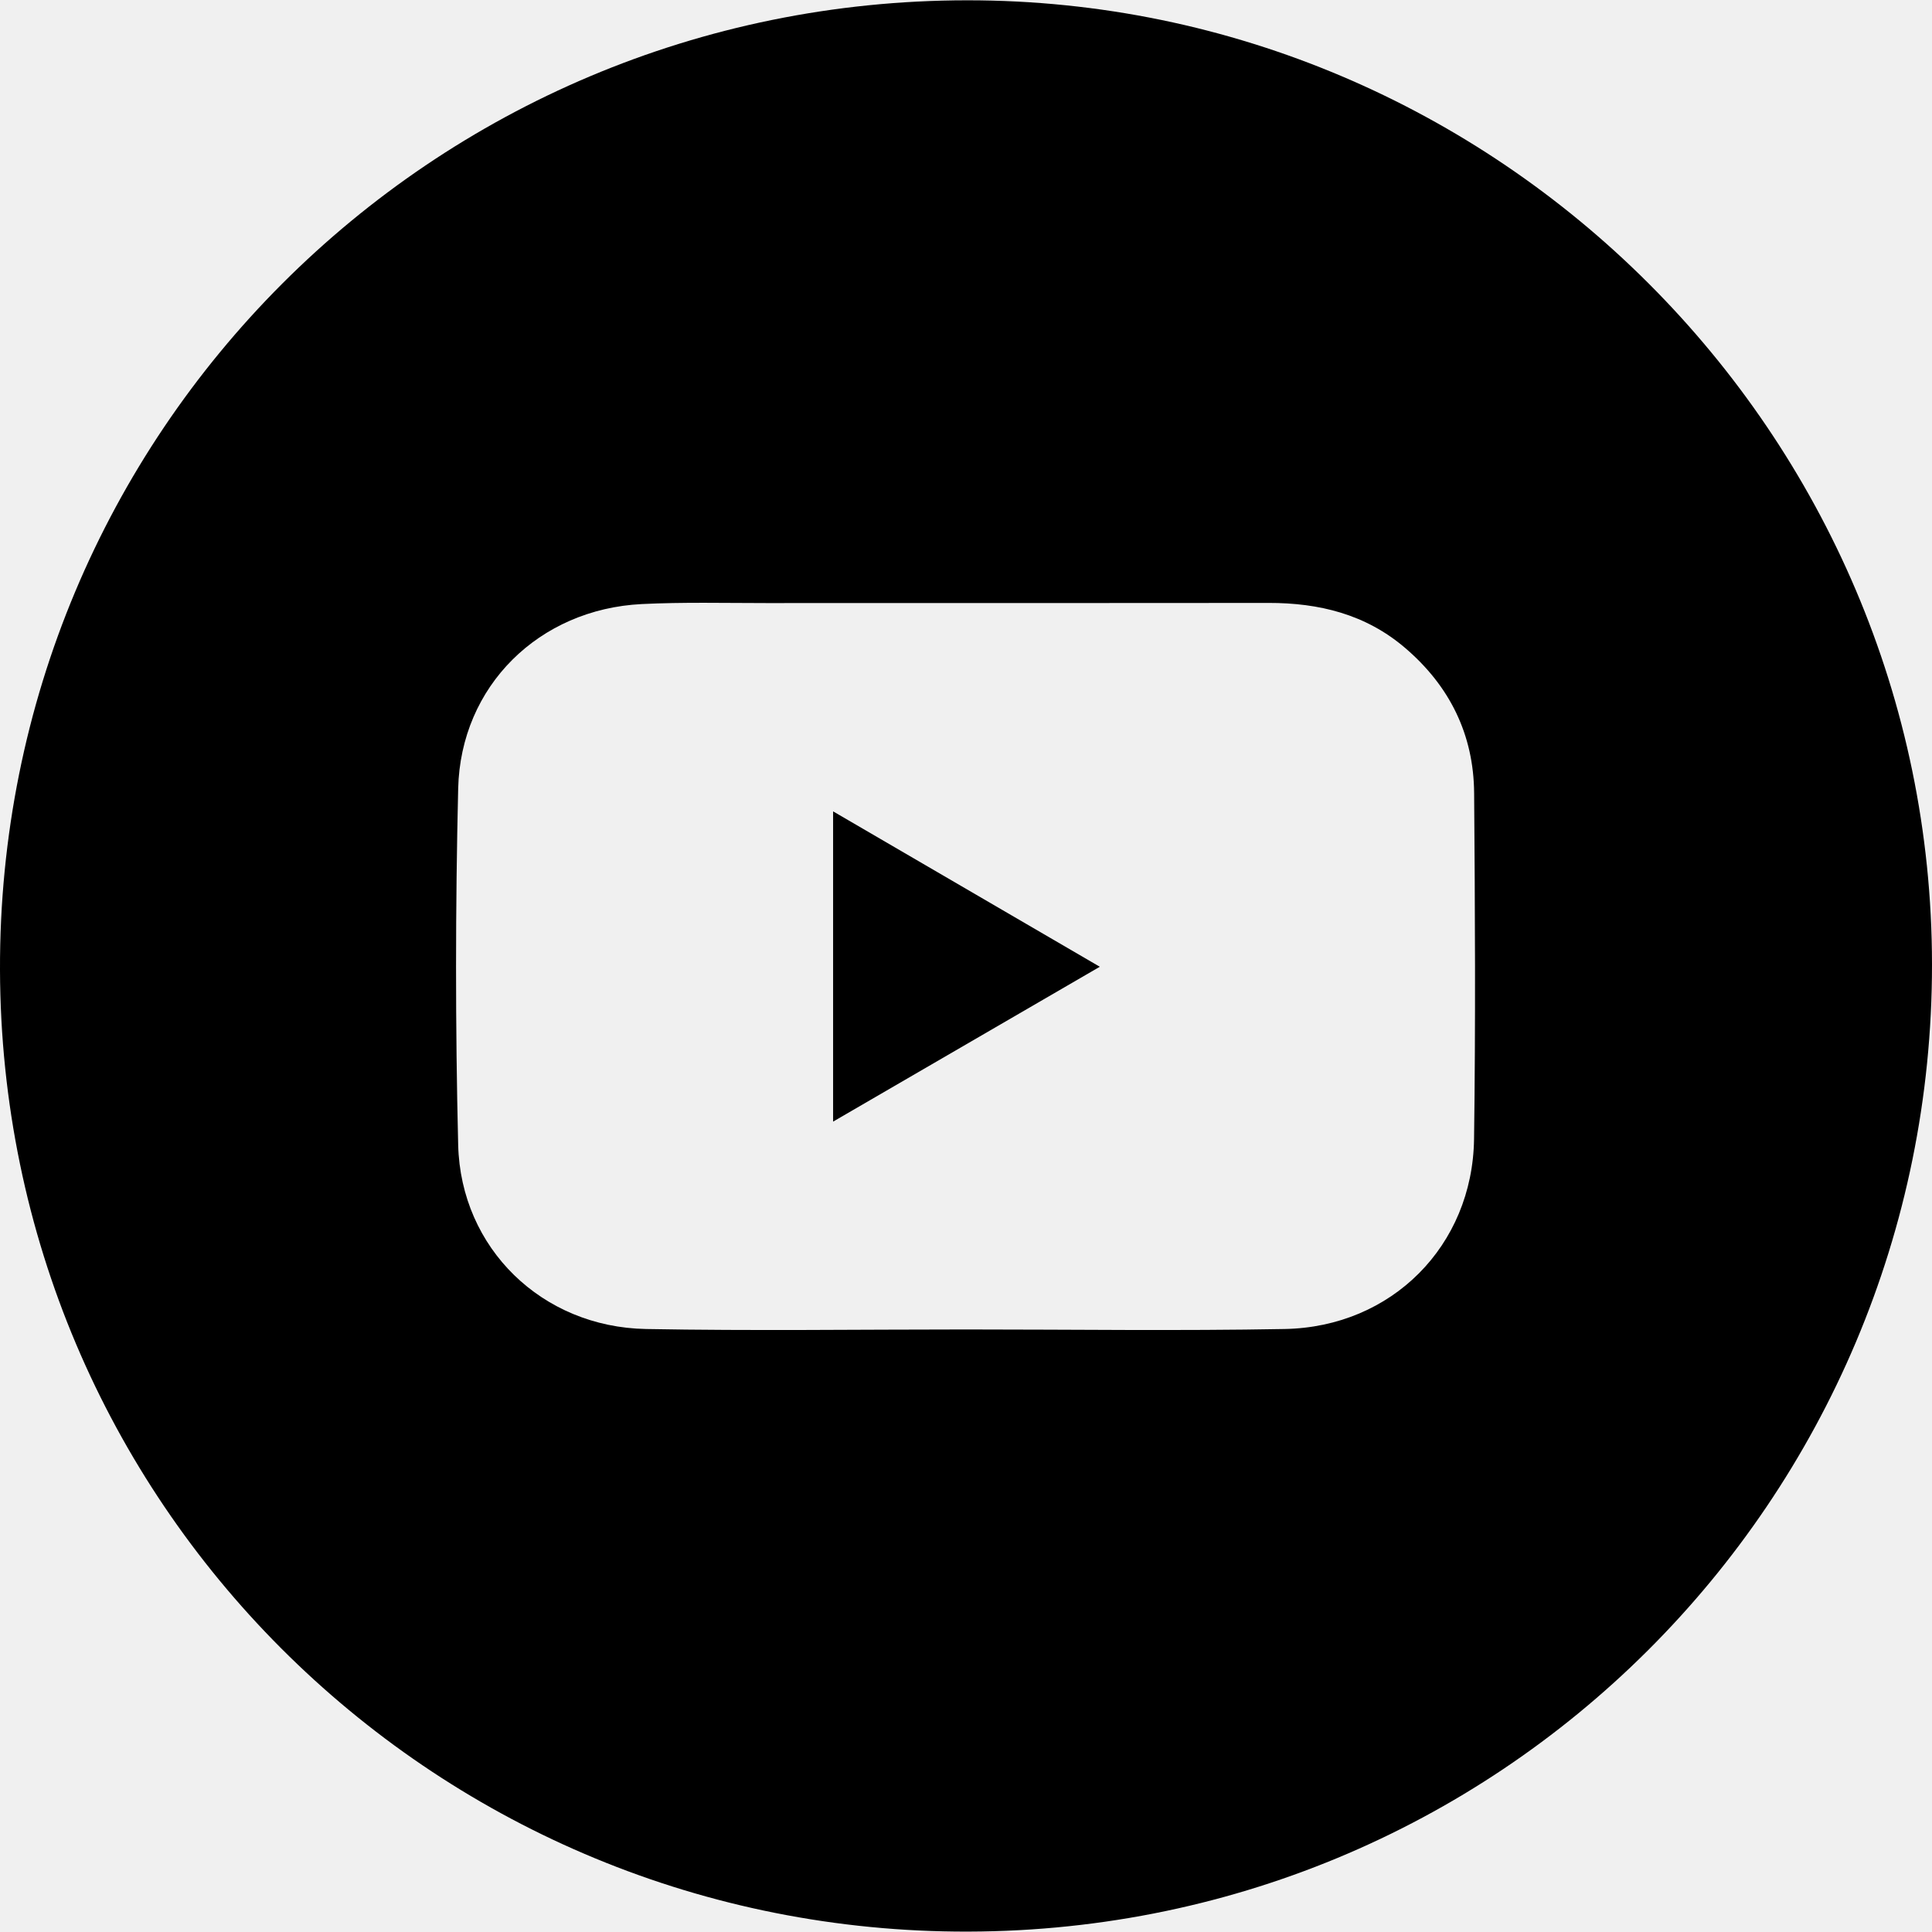
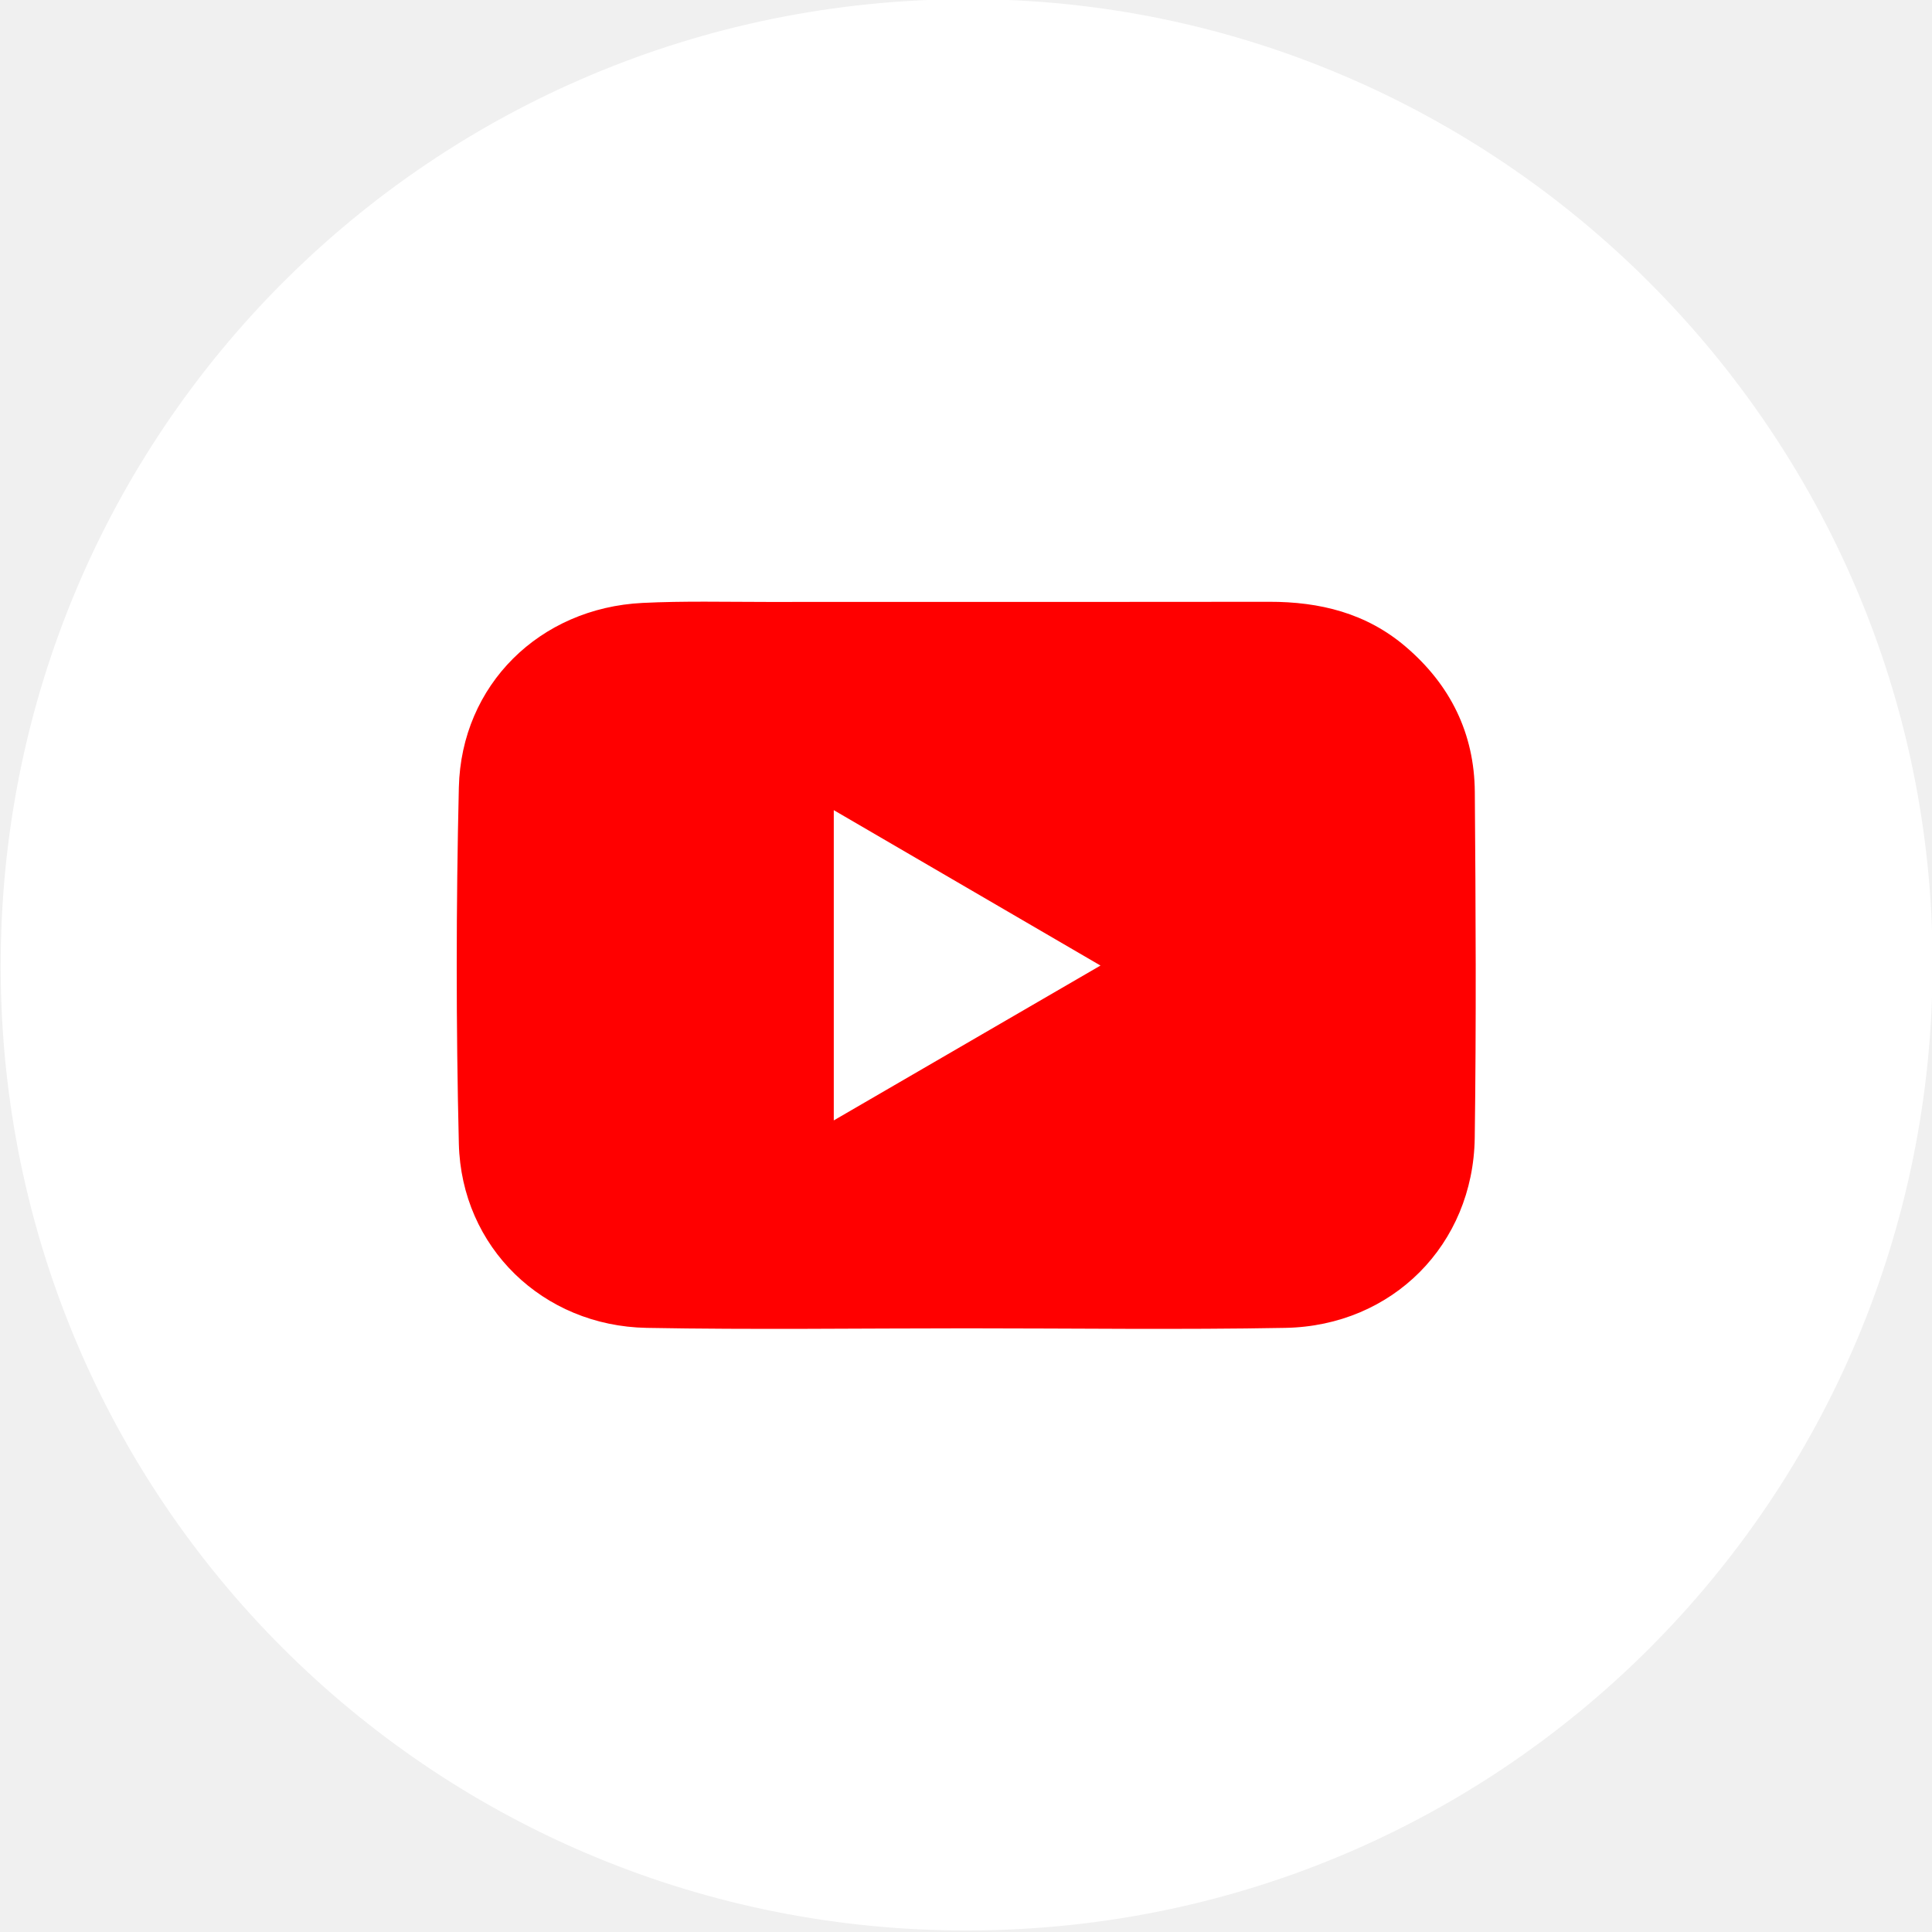
- <svg xmlns="http://www.w3.org/2000/svg" id="_레이어_1" data-name="레이어 1" viewBox="0 0 256 256">
+ <svg xmlns="http://www.w3.org/2000/svg" width="256" height="256" data-name="레이어 1">
  <defs>
-     <style>
-       .cls-1 {
+     <style>.cls-1 {
+         fill: #fff;
        stroke-width: 0px;
-       }
-     </style>
+       }</style>
  </defs>
-   <path class="cls-1" d="M128.19.04c70.27-.02,127.77,57.44,127.81,127.74.04,70.9-57.4,128.89-129.37,128.16C56.91,255.25.22,199.01,0,128.54-.22,57.36,57.17.06,128.19.04ZM128.02,176.16c14.07,0,28.14.2,42.21-.06,14.18-.26,24.89-11.03,25.09-25.17.21-15.28.13-30.57.01-45.85-.06-7.75-3.24-14.19-9.16-19.24-5.21-4.45-11.38-5.96-18.09-5.95-22.17.03-44.35,0-66.52.02-5.5,0-11.02-.14-16.51.13-13.61.67-24.02,10.85-24.34,24.45-.37,15.73-.38,31.49,0,47.22.34,13.7,11.12,24.14,24.88,24.39,14.14.26,28.29.06,42.44.06Z" />
-   <path class="cls-1" d="M110.39,148.62v-41.11c11.82,6.88,23.33,13.59,35.34,20.59-11.92,6.92-23.48,13.63-35.34,20.52Z" />
+   <g class="layer">
+     <rect fill="#ff0000" height="114" id="svg_3" width="157" x="53" y="67.5" />
+     <path class="cls-1" d="m128.27,-0.11c70.27,-0.02 127.77,57.44 127.81,127.74c0.04,70.9 -57.4,128.89 -129.37,128.16c-69.71,-0.69 -126.4,-56.94 -126.62,-127.4c-0.23,-71.18 57.16,-128.48 128.18,-128.5zm-0.16,176.12c14.07,0 28.14,0.2 42.21,-0.06c14.18,-0.26 24.89,-11.03 25.09,-25.17c0.21,-15.28 0.13,-30.57 0.01,-45.85c-0.06,-7.75 -3.24,-14.19 -9.16,-19.24c-5.21,-4.45 -11.38,-5.96 -18.09,-5.95c-22.17,0.03 -44.35,0 -66.52,0.02c-5.5,0 -11.02,-0.14 -16.51,0.13c-13.61,0.67 -24.02,10.85 -24.34,24.45c-0.37,15.73 -0.38,31.49 0,47.22c0.34,13.7 11.12,24.14 24.88,24.39c14.14,0.26 28.29,0.06 42.44,0.06l-0.01,0z" id="svg_1" />
+     <path class="cls-1" d="m110.48,148.46l0,-41.11c11.82,6.88 23.33,13.59 35.34,20.59c-11.92,6.92 -23.48,13.63 -35.34,20.52z" id="svg_2" />
+   </g>
</svg>
